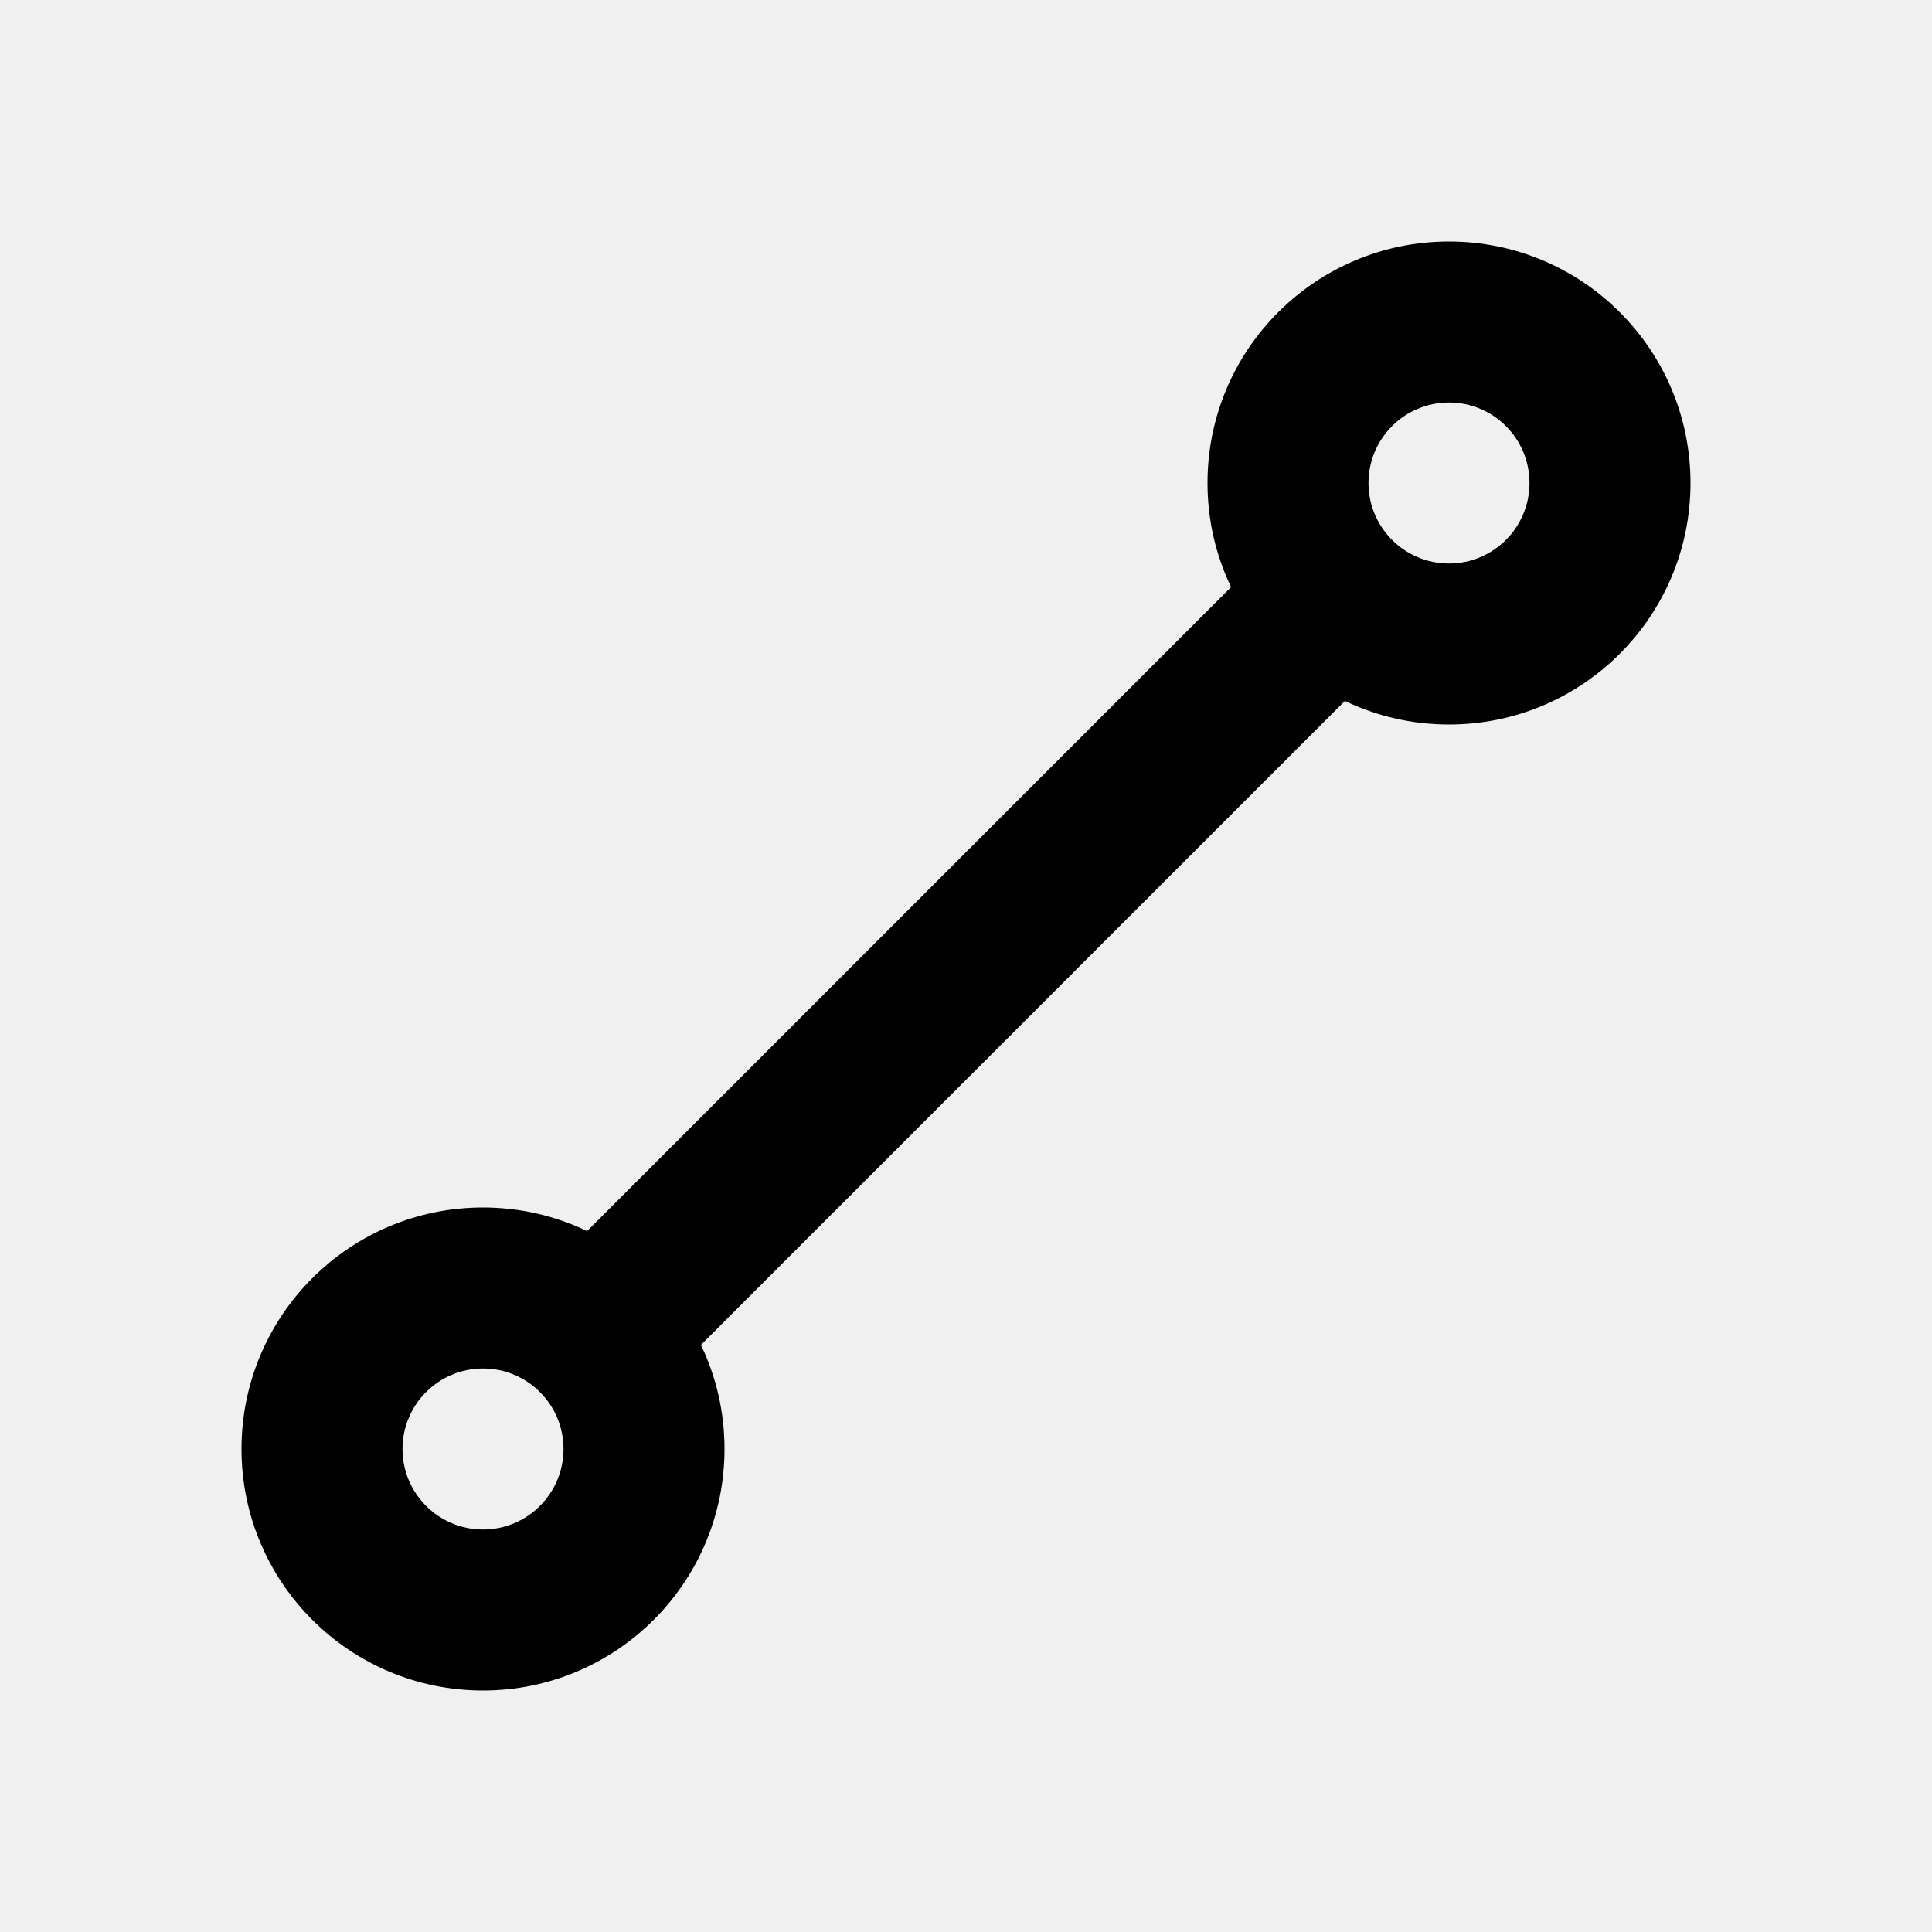
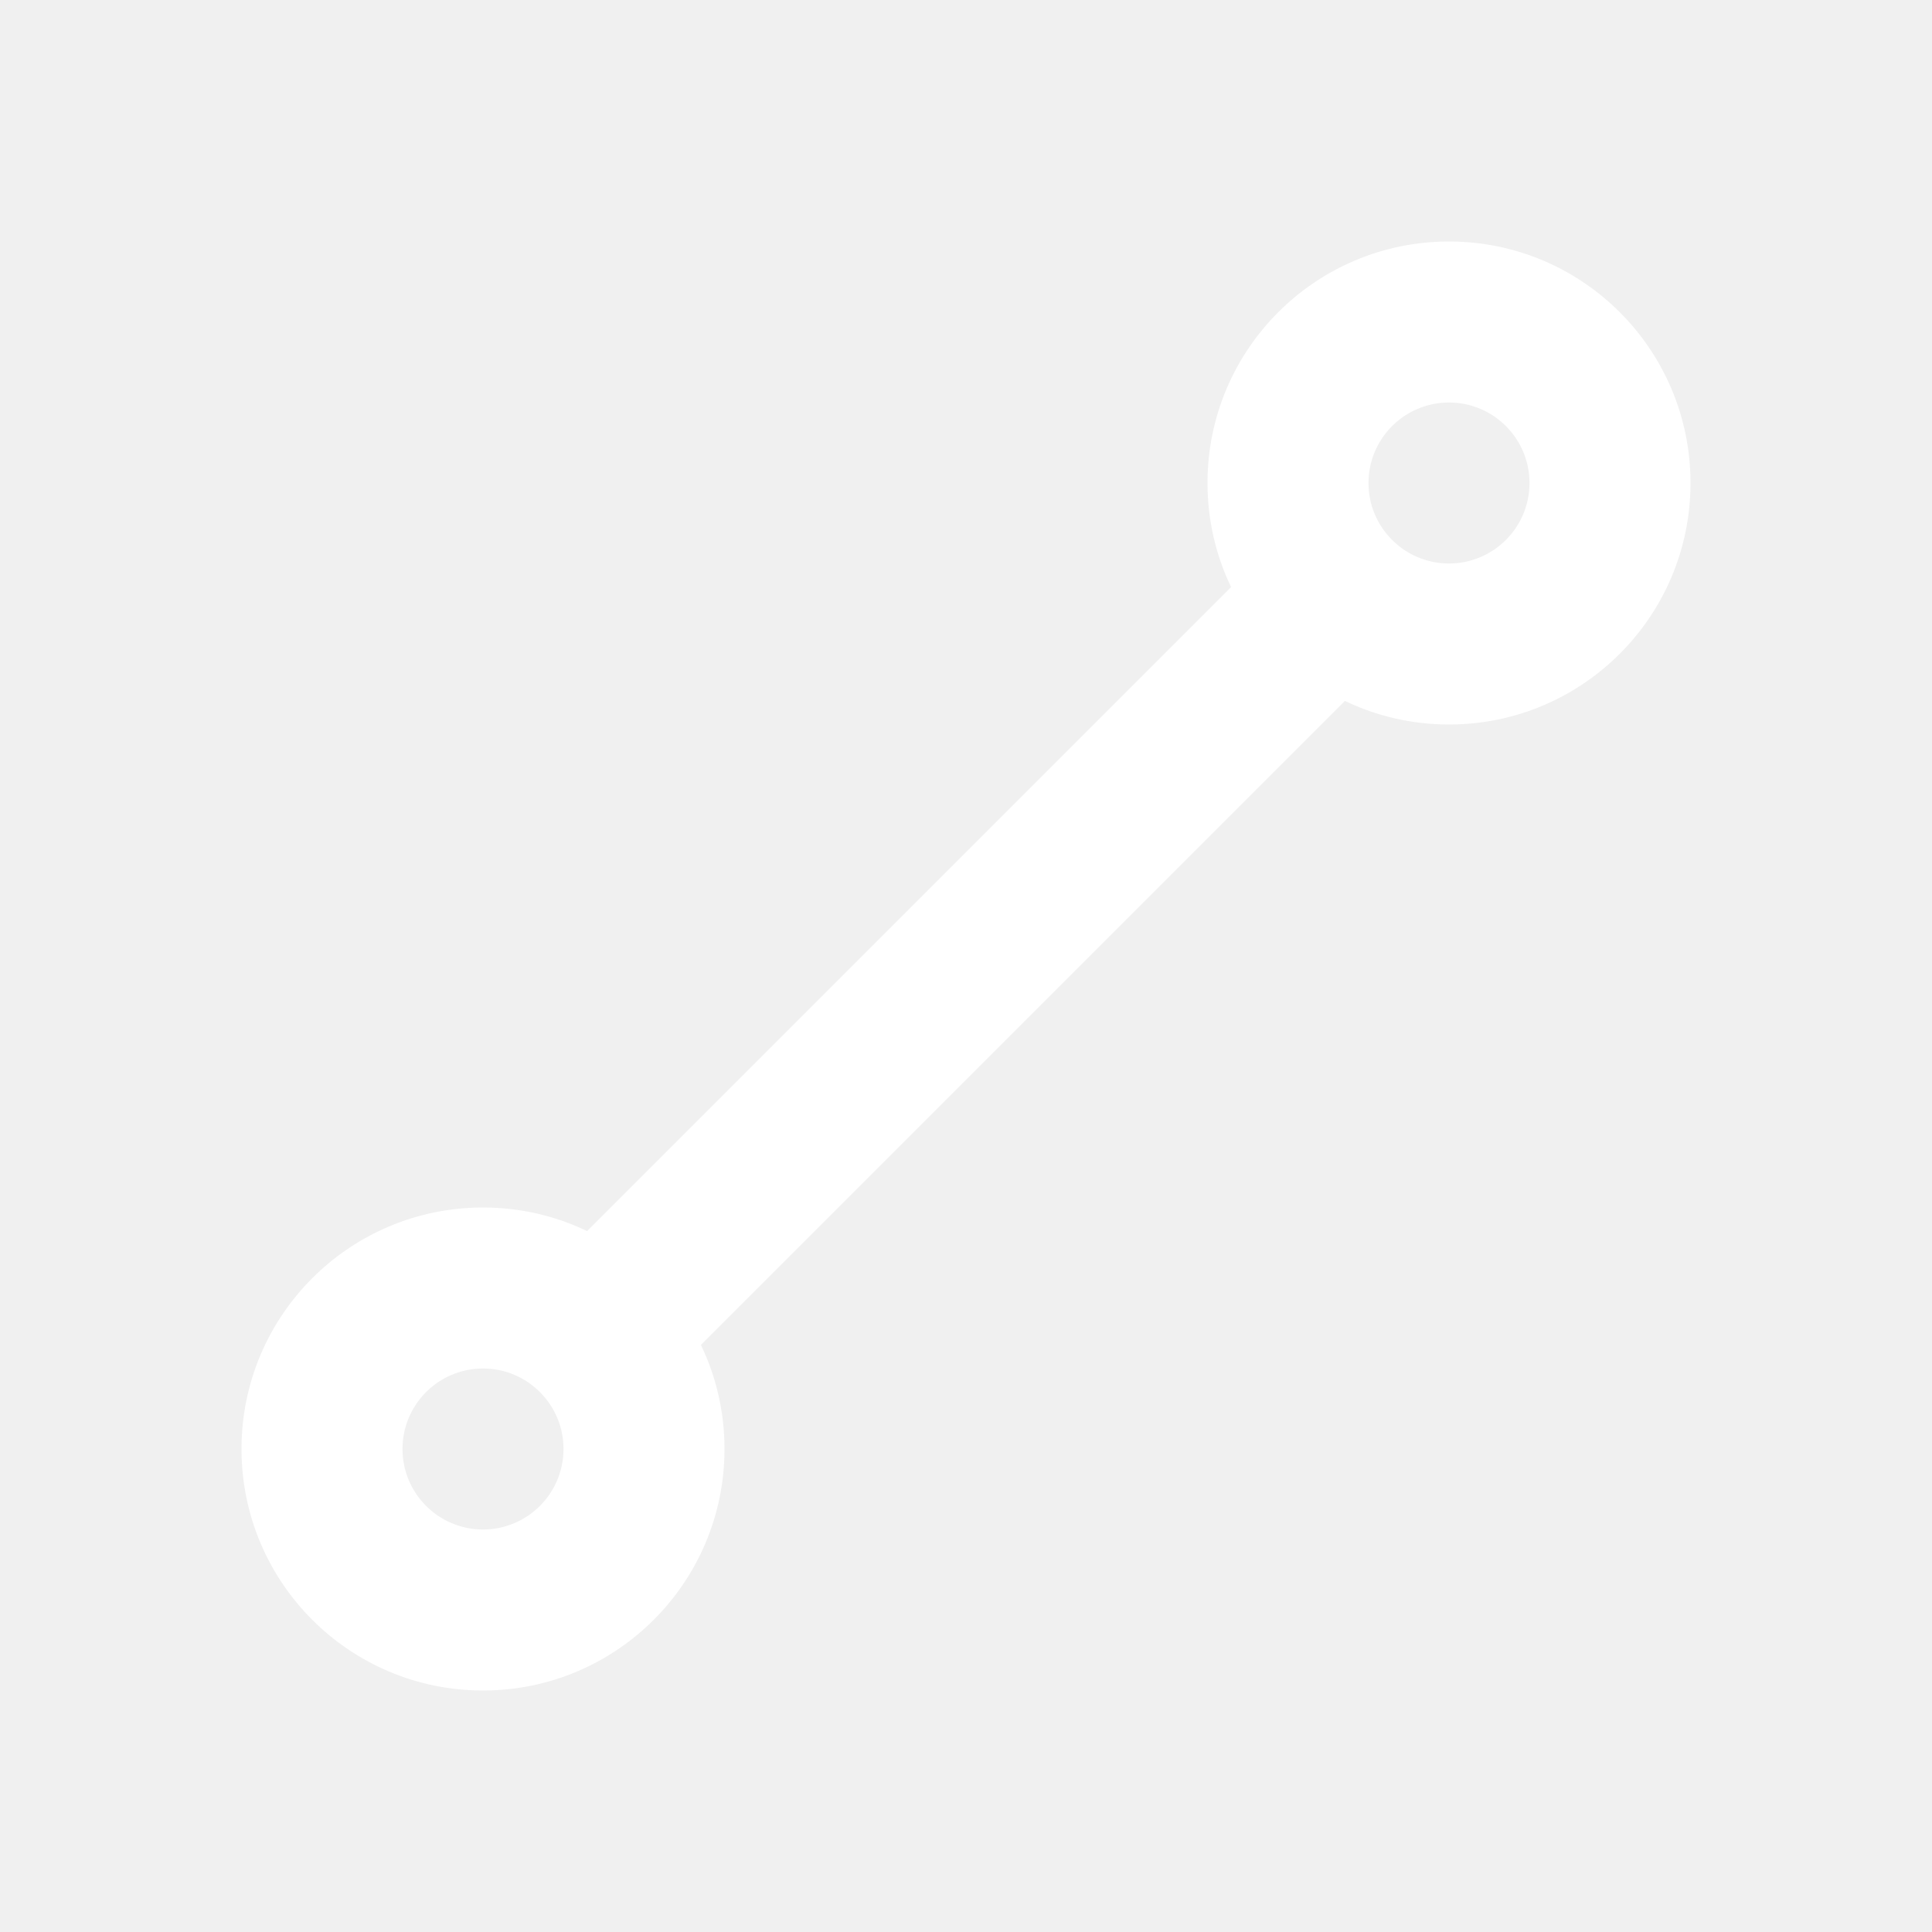
- <svg xmlns="http://www.w3.org/2000/svg" width="800px" height="800px" viewBox="0 0 24 24" fill="none">
-   <path fill-rule="evenodd" clip-rule="evenodd" d="M18 5C17.448 5 17 5.448 17 6C17 6.276 17.111 6.525 17.293 6.707C17.475 6.889 17.724 7 18 7C18.552 7 19 6.552 19 6C19 5.448 18.552 5 18 5ZM15 6C15 4.343 16.343 3 18 3C19.657 3 21 4.343 21 6C21 7.657 19.657 9 18 9C17.537 9 17.098 8.895 16.707 8.707L8.707 16.707C8.895 17.098 9 17.537 9 18C9 19.657 7.657 21 6 21C4.343 21 3 19.657 3 18C3 16.343 4.343 15 6 15C6.463 15 6.902 15.105 7.293 15.293L15.293 7.293C15.105 6.902 15 6.463 15 6ZM6 17C5.448 17 5 17.448 5 18C5 18.552 5.448 19 6 19C6.552 19 7 18.552 7 18C7 17.724 6.889 17.475 6.707 17.293C6.525 17.111 6.276 17 6 17Z" fill="#000000" />
+ <svg xmlns="http://www.w3.org/2000/svg" width="800px" height="800px" viewBox="0 0 24 24" fill="None">
+   <path fill-rule="evenodd" clip-rule="evenodd" d="M18 5C17.448 5 17 5.448 17 6C17 6.276 17.111 6.525 17.293 6.707C17.475 6.889 17.724 7 18 7C18.552 7 19 6.552 19 6C19 5.448 18.552 5 18 5ZM15 6C15 4.343 16.343 3 18 3C19.657 3 21 4.343 21 6C21 7.657 19.657 9 18 9C17.537 9 17.098 8.895 16.707 8.707L8.707 16.707C8.895 17.098 9 17.537 9 18C9 19.657 7.657 21 6 21C4.343 21 3 19.657 3 18C3 16.343 4.343 15 6 15C6.463 15 6.902 15.105 7.293 15.293L15.293 7.293C15.105 6.902 15 6.463 15 6ZM6 17C5.448 17 5 17.448 5 18C5 18.552 5.448 19 6 19C6.552 19 7 18.552 7 18C7 17.724 6.889 17.475 6.707 17.293C6.525 17.111 6.276 17 6 17Z" fill="#FFFFFF" />
</svg>
